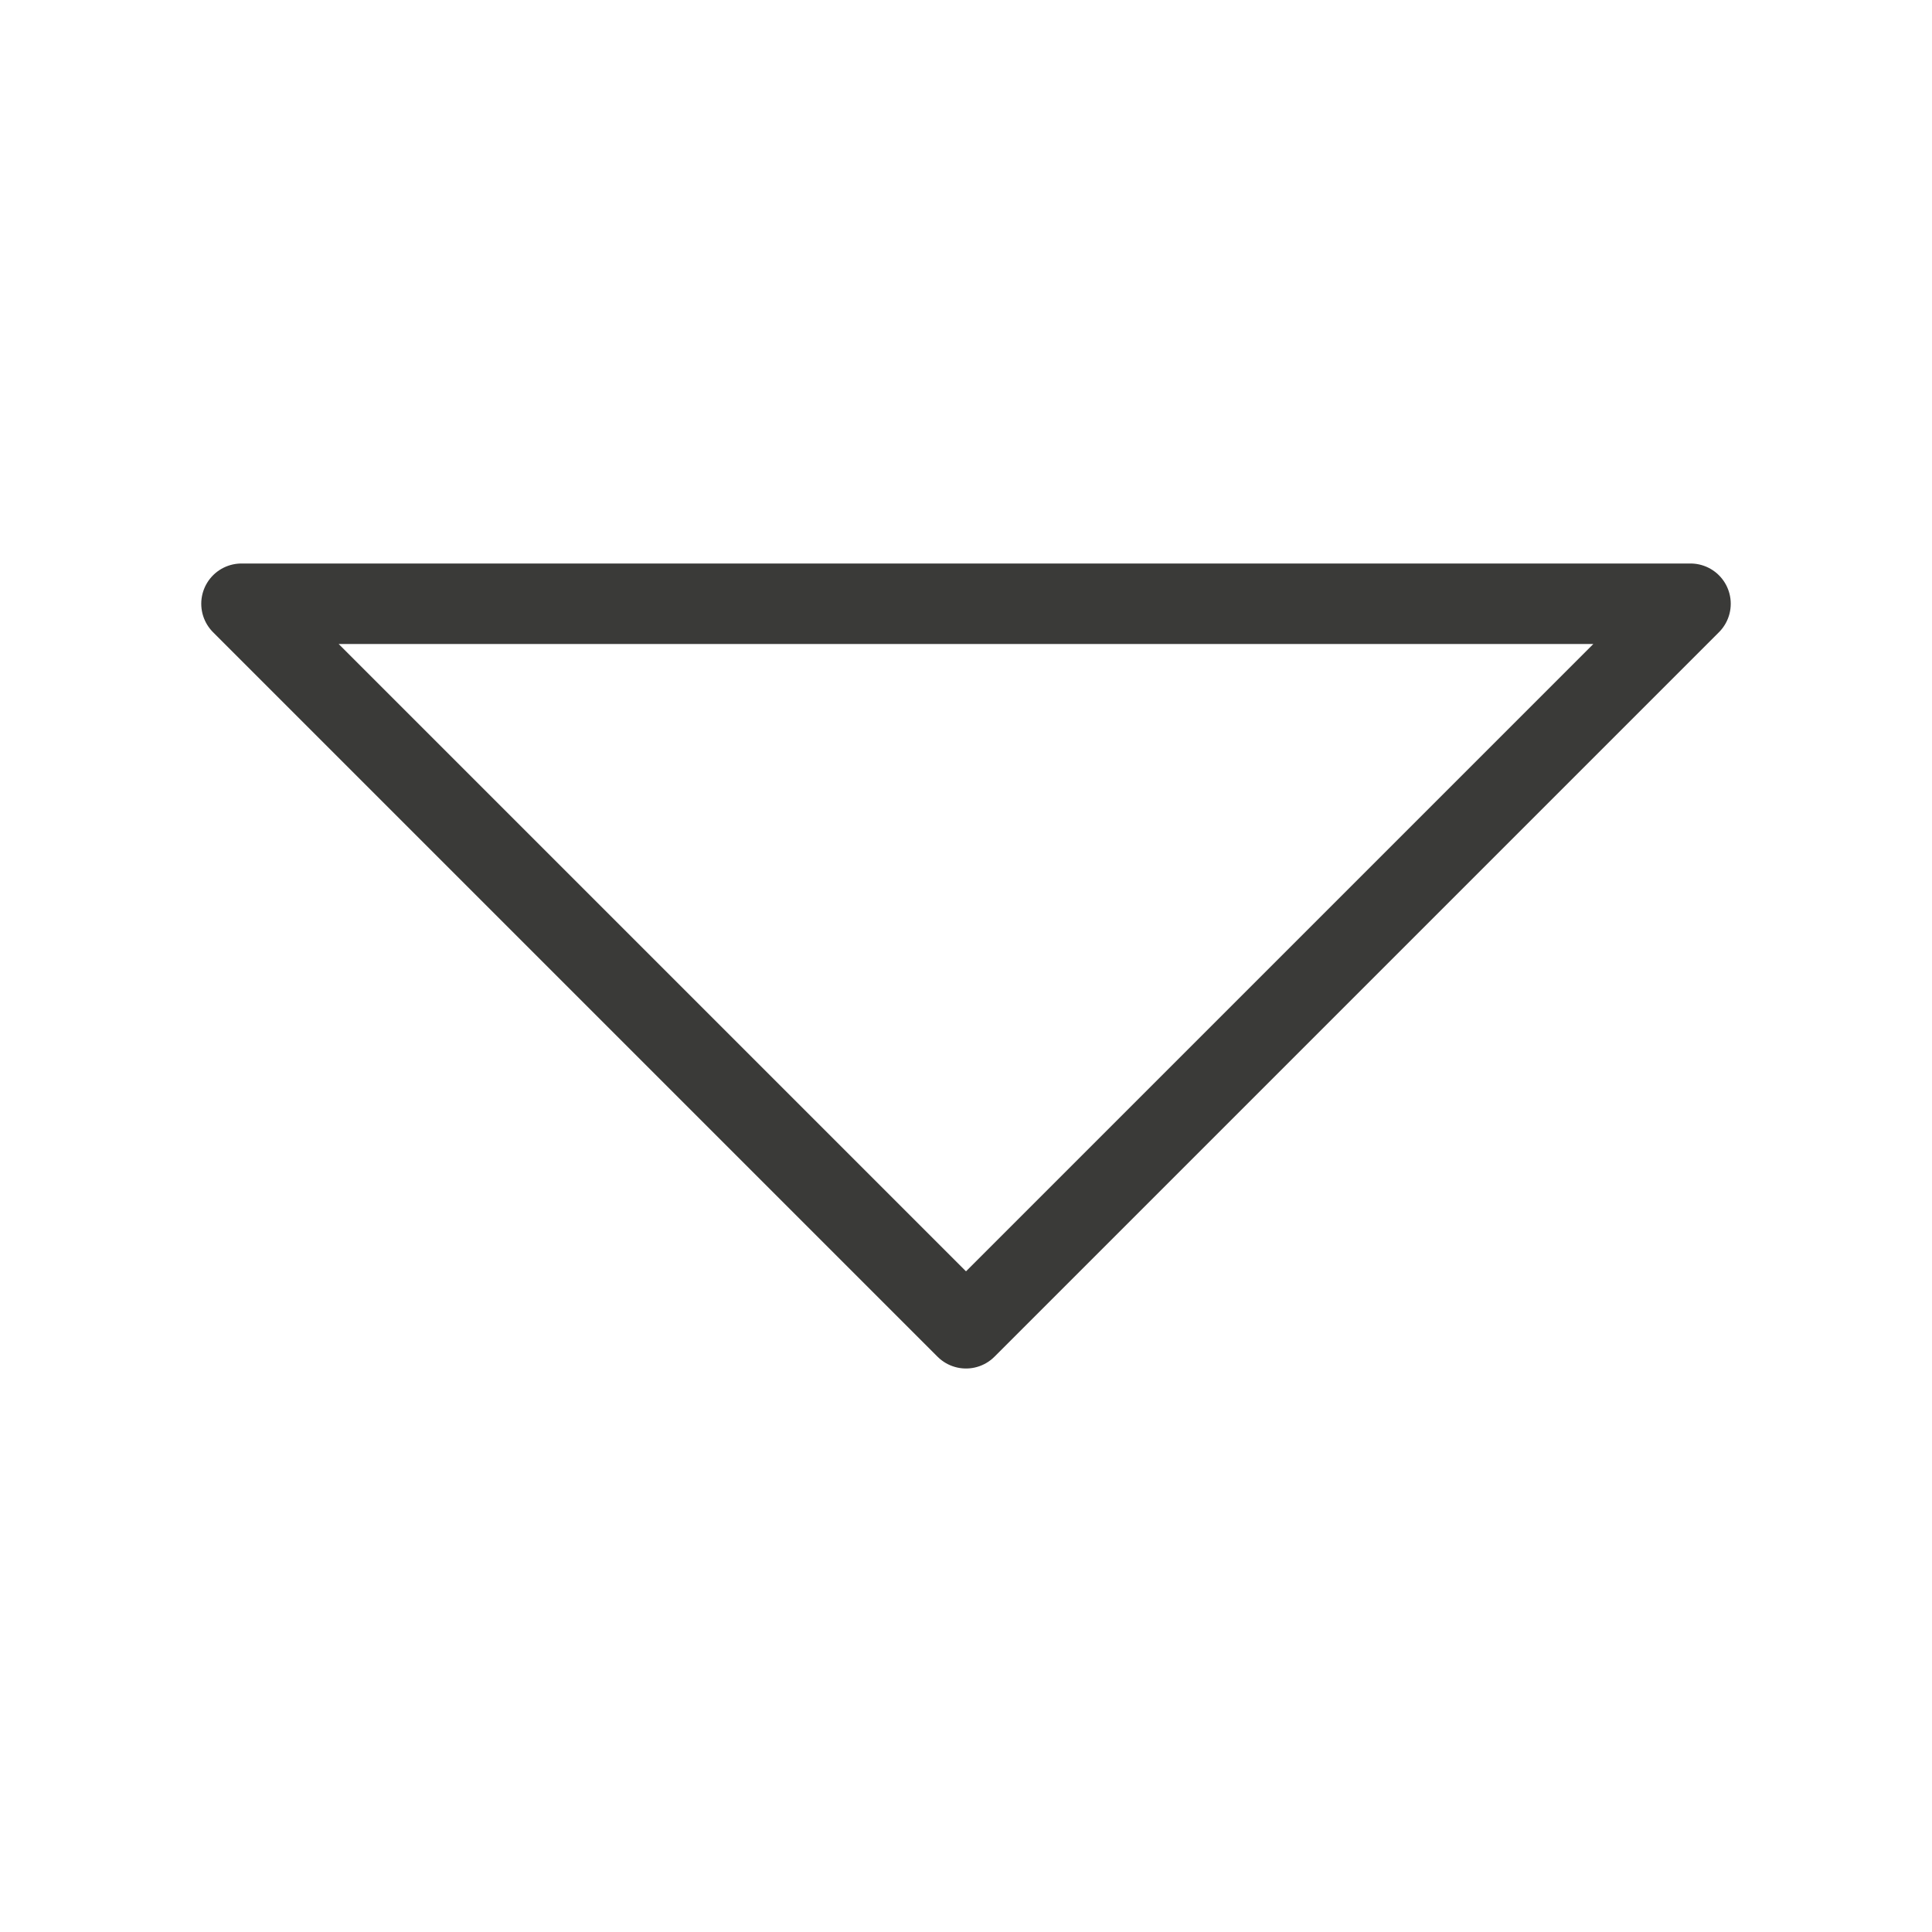
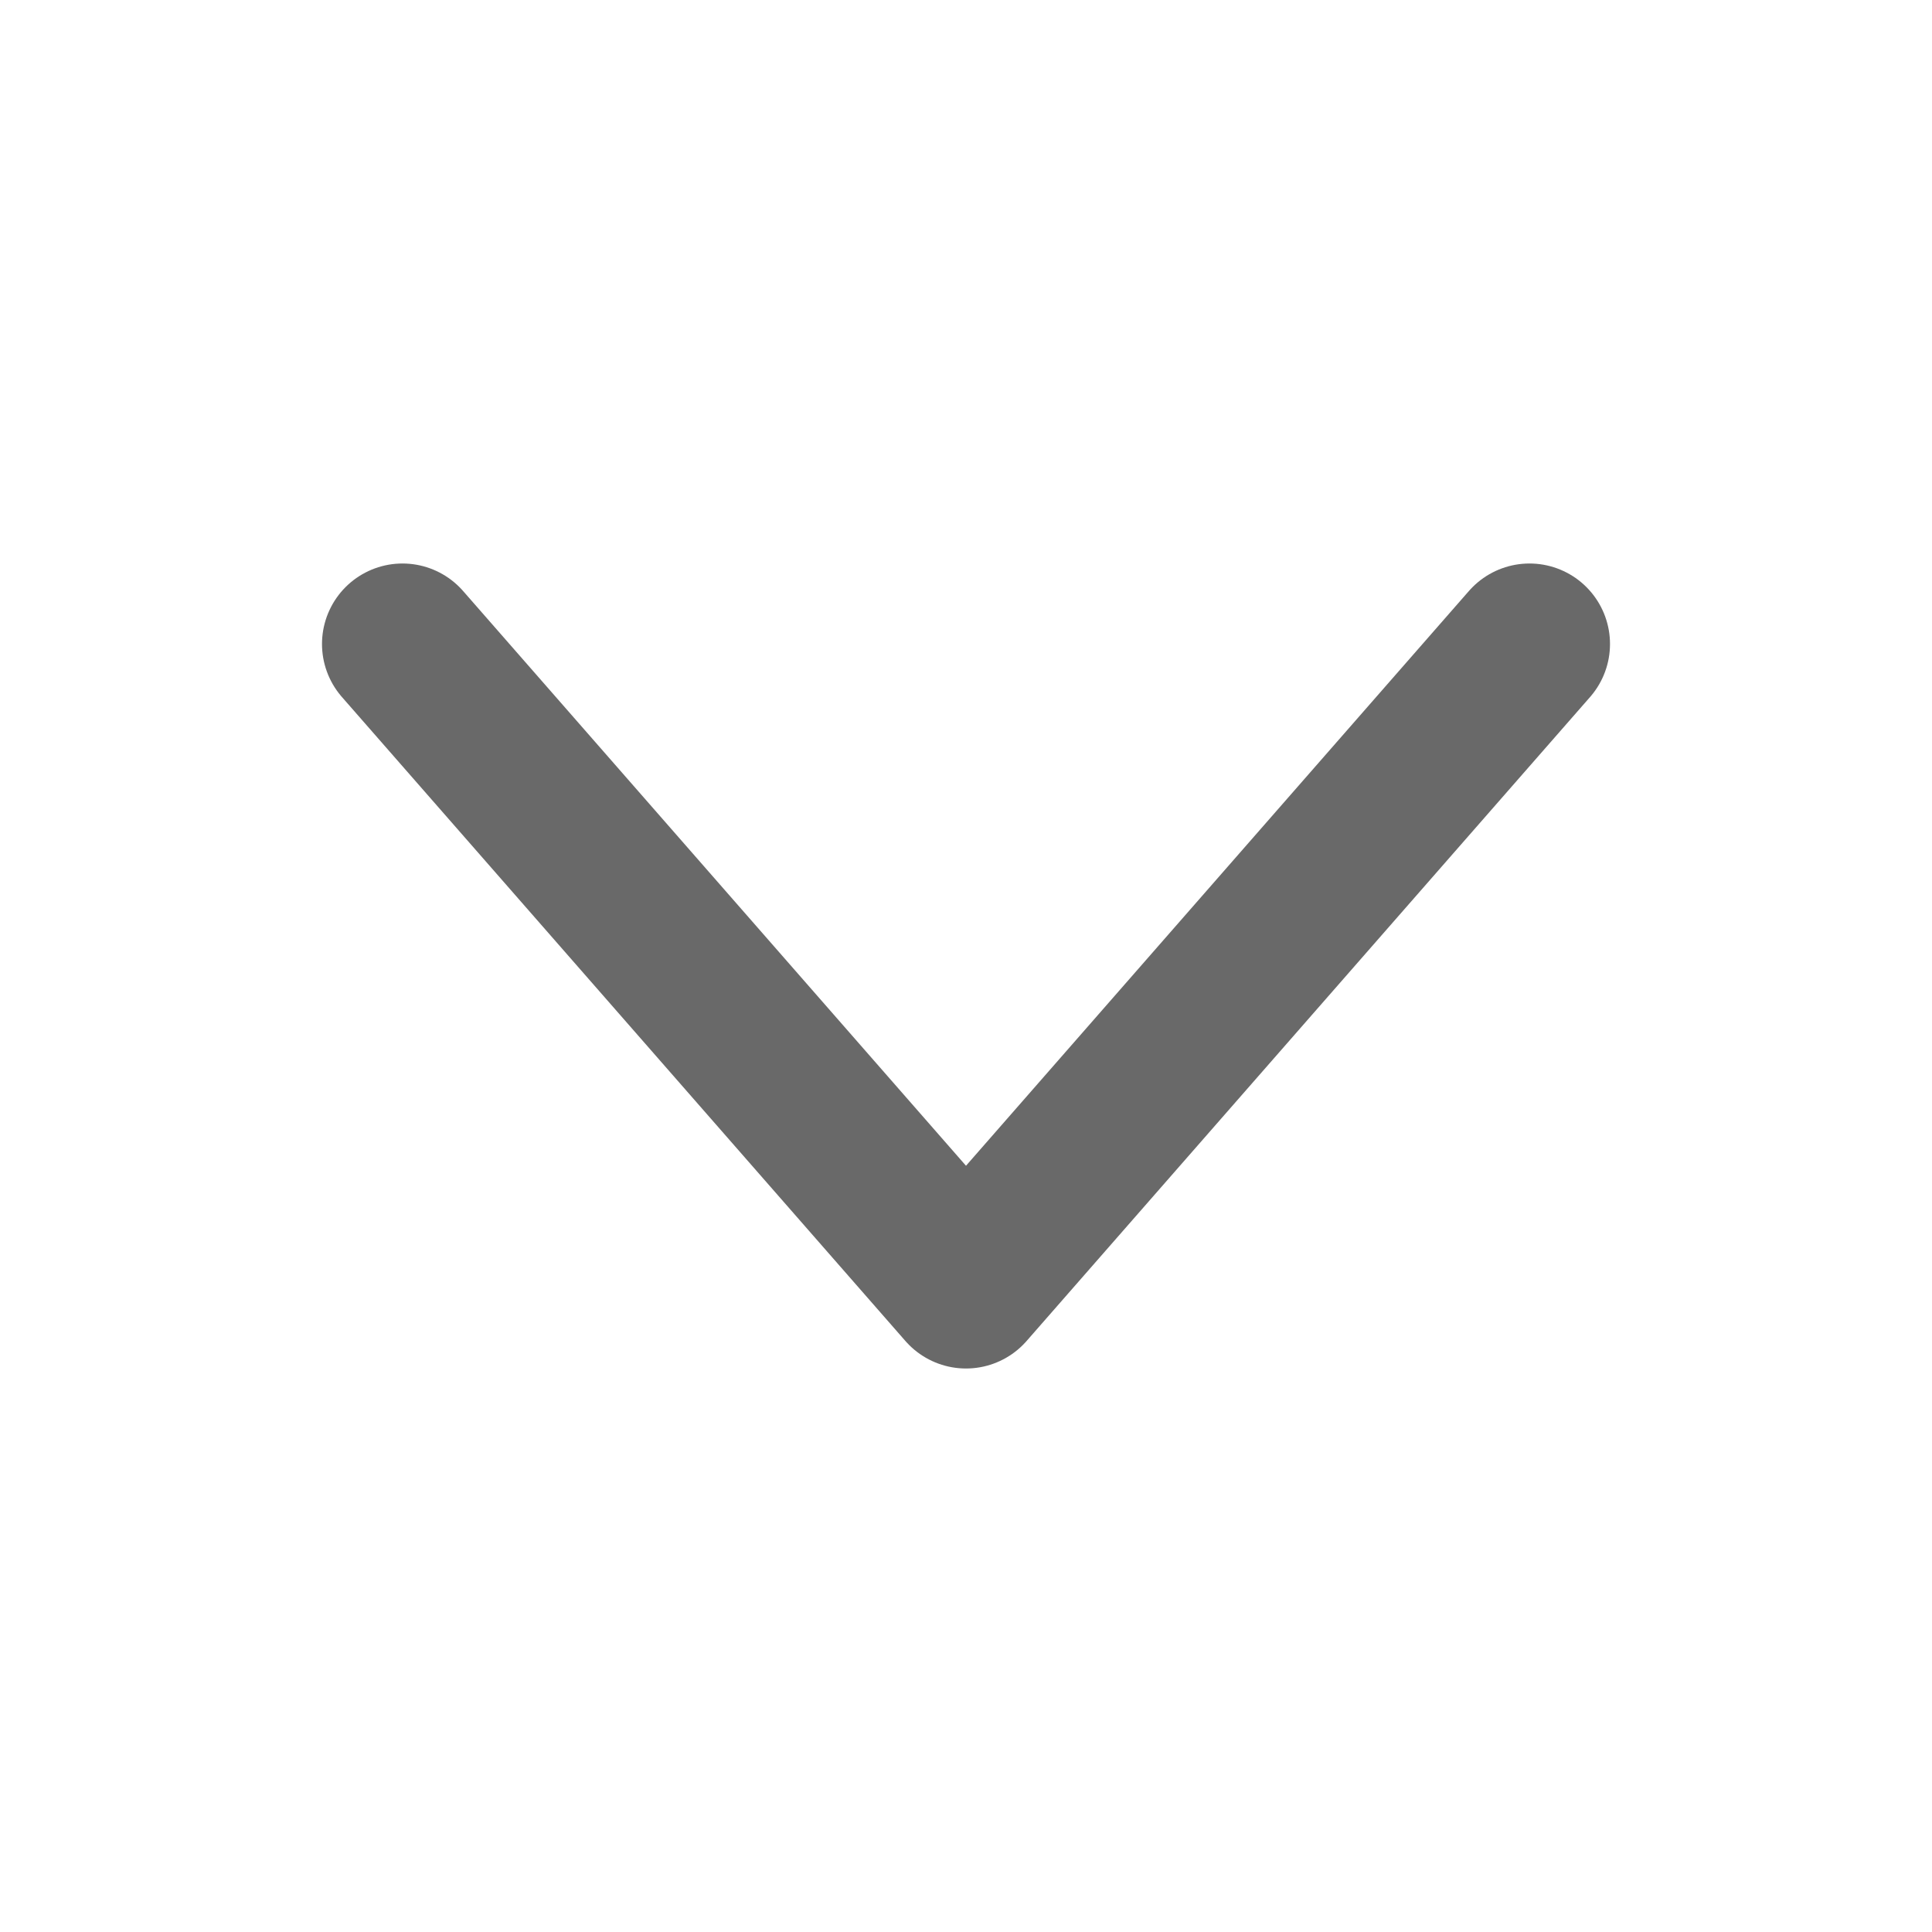
<svg xmlns="http://www.w3.org/2000/svg" viewBox="0 0 24 24">
-   <g id="background" class="icn icn--line-color" fill="none" stroke="#3a3a38" stroke-linecap="round" stroke-linejoin="round">
-     <path d="M 12,16.5 3,7.5 h 18 z" />
+   <g id="background" class="icn icn--text-color" fill="none" stroke="#696969" stroke-linecap="round" stroke-linejoin="round" stroke-width="2">
+     <path d="M 19,8 12,16 5,8" />
  </g>
</svg>
